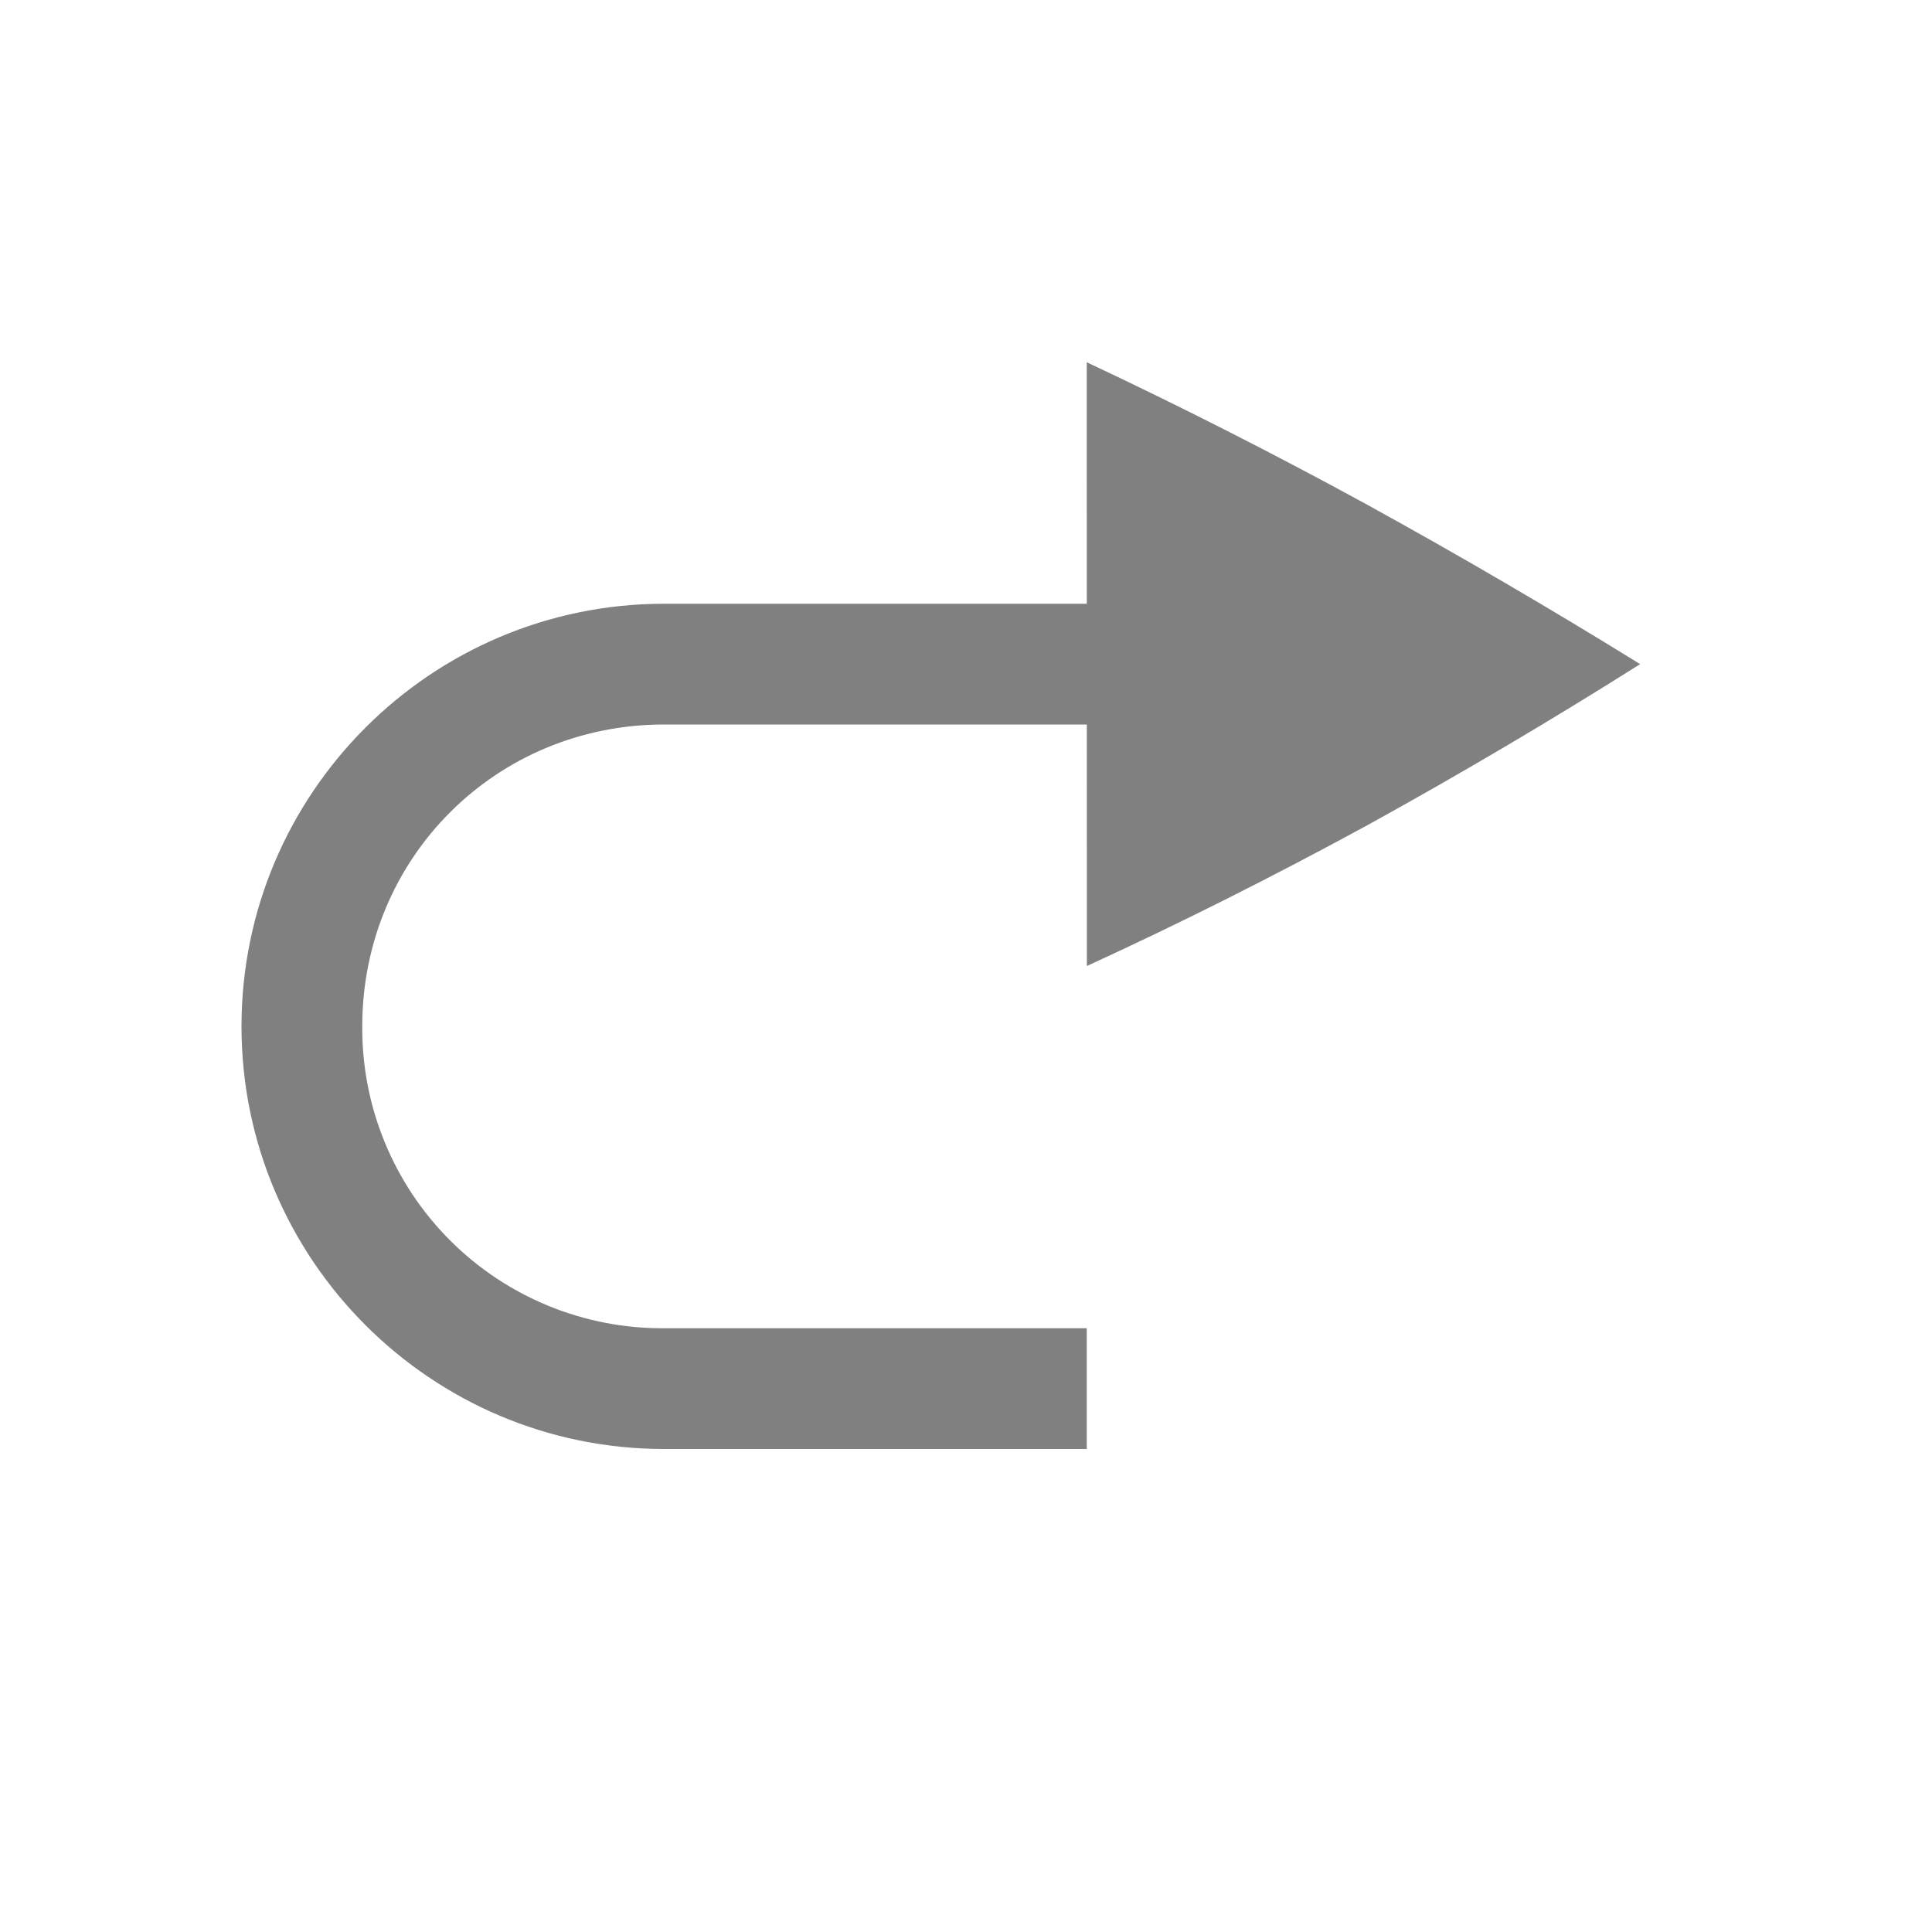
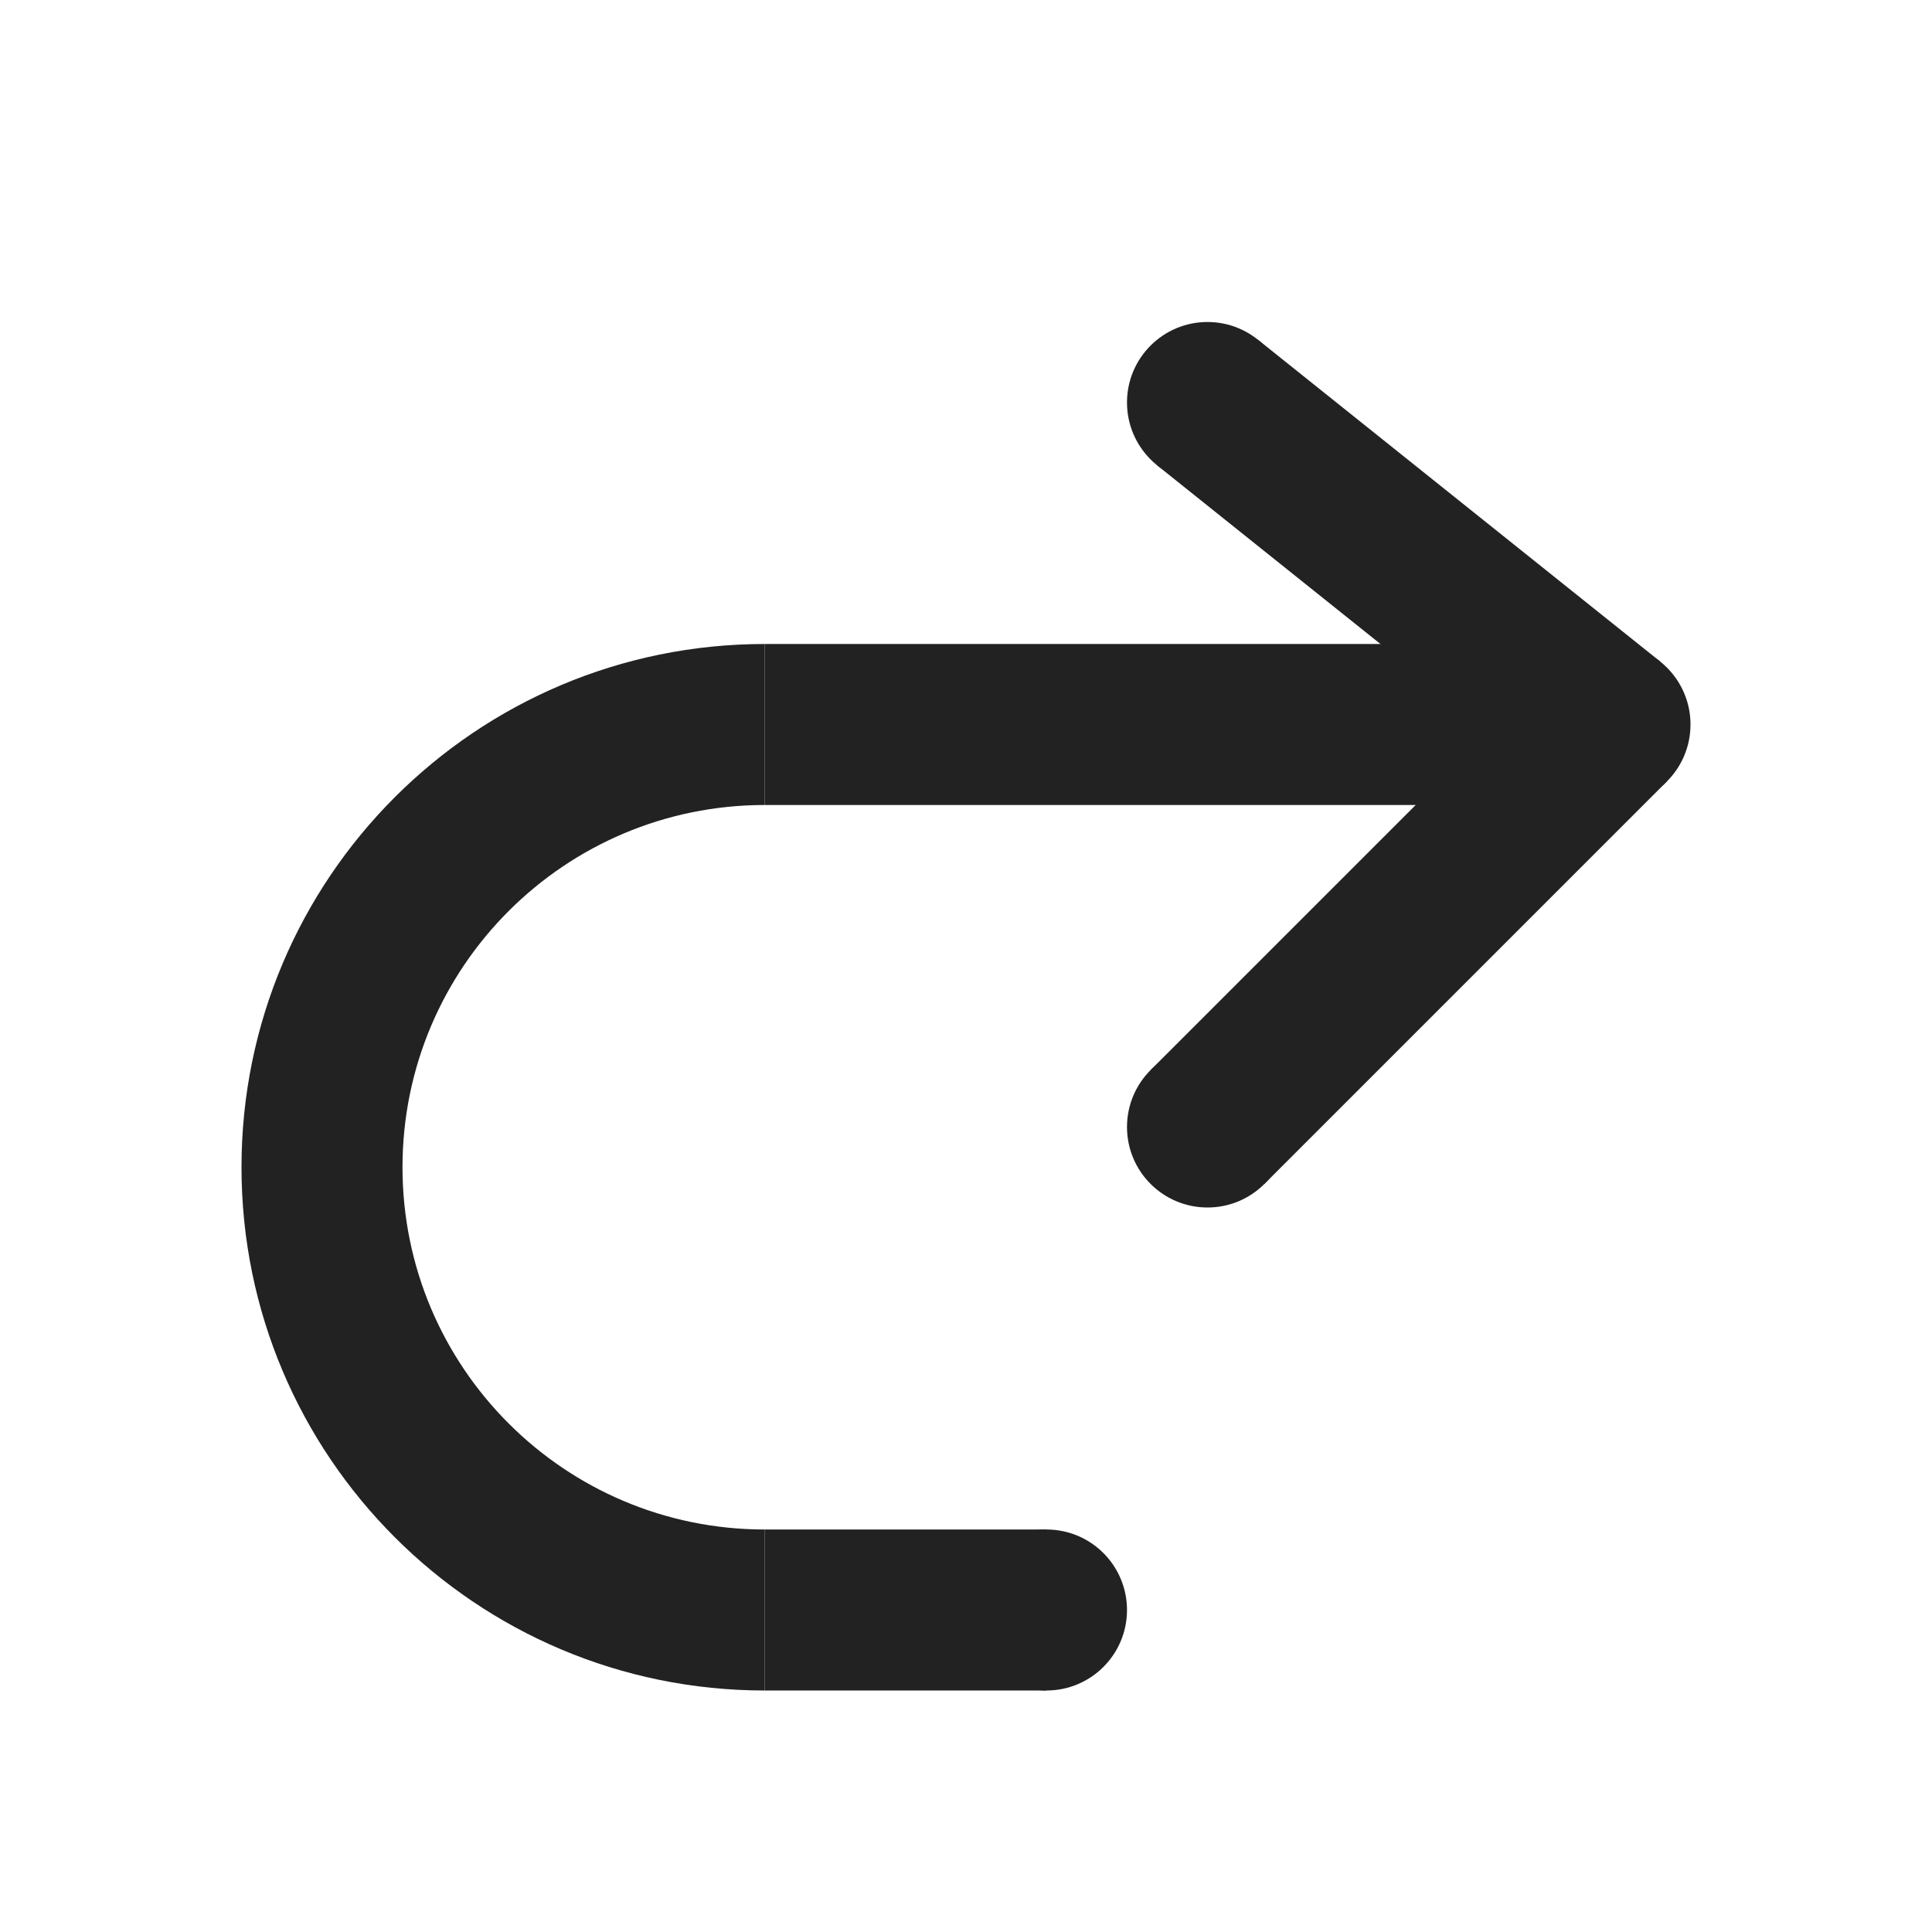
- <svg xmlns="http://www.w3.org/2000/svg" version="1.1" viewBox="0 0 16 16">
-   <g transform="translate(1)" color="#000000" fill="#808080">
-     <path d="m8 3 1e-3 5c0.76-0.348 1.535-0.737 2.323-1.166a44.09 44.09 0 0 0 2.259-1.334 51.555 51.555 0 0 0-2.26-1.32 43.088 43.088 0 0 0-2.323-1.18z" overflow="visible" />
-     <path d="m4.5 5c-1.93 0-3.5 1.57-3.5 3.5s1.57 3.5 3.5 3.5h3.5v-1h-3.5a2.484 2.484 0 0 1-2.5-2.5c0-1.394 1.106-2.5 2.5-2.5h4.5v-1h-0.5z" style="font-feature-settings:normal;font-variant-alternates:normal;font-variant-caps:normal;font-variant-ligatures:normal;font-variant-numeric:normal;font-variant-position:normal;isolation:auto;mix-blend-mode:normal;shape-padding:0;text-decoration-color:#000000;text-decoration-line:none;text-decoration-style:solid;text-indent:0;text-orientation:mixed;text-transform:none" />
-   </g>
+ <svg xmlns="http://www.w3.org/2000/svg" width="16px" height="16px" viewBox="0 0 24 24">
+   <path fill="#222222" d="M 14.293 13.293 L 15.707 14.707 L 20.707 9.707 L 19.293 8.293 Z" />
+   <path fill="#222222" d="M 19.375 9.781 L 20.625 8.219 L 15.625 4.219 L 14.375 5.781 Z" />
+   <path fill="#222222" d="M 20 8 L 9.5 8 L 9.5 10 L 20 10 Z" />
+   <path fill="#222222" d="M 9.5 21 A 6.5 6.5 0 0 1 9.5 8 L 9.5 10 A 4.5 4.5 0 0 0 9.5 19 Z" />
+   <path fill="#222222" d="M 9.5 21 L 13 21 L 13 19 L 9.5 19 Z" />
+   <path fill="#222222" d="M 21 9 A 1 1 0 1 0 19 9 A 1 1 0 1 0 21 9 Z" />
+   <path fill="#222222" d="M 16 14 A 1 1 0 1 0 14 14 A 1 1 0 1 0 16 14 Z" />
+   <path fill="#222222" d="M 16 5 A 1 1 0 1 0 14 5 A 1 1 0 1 0 16 5 Z" />
+   <path fill="#222222" d="M 14 20 A 1 1 0 1 0 12 20 A 1 1 0 1 0 14 20 Z" />
</svg>
